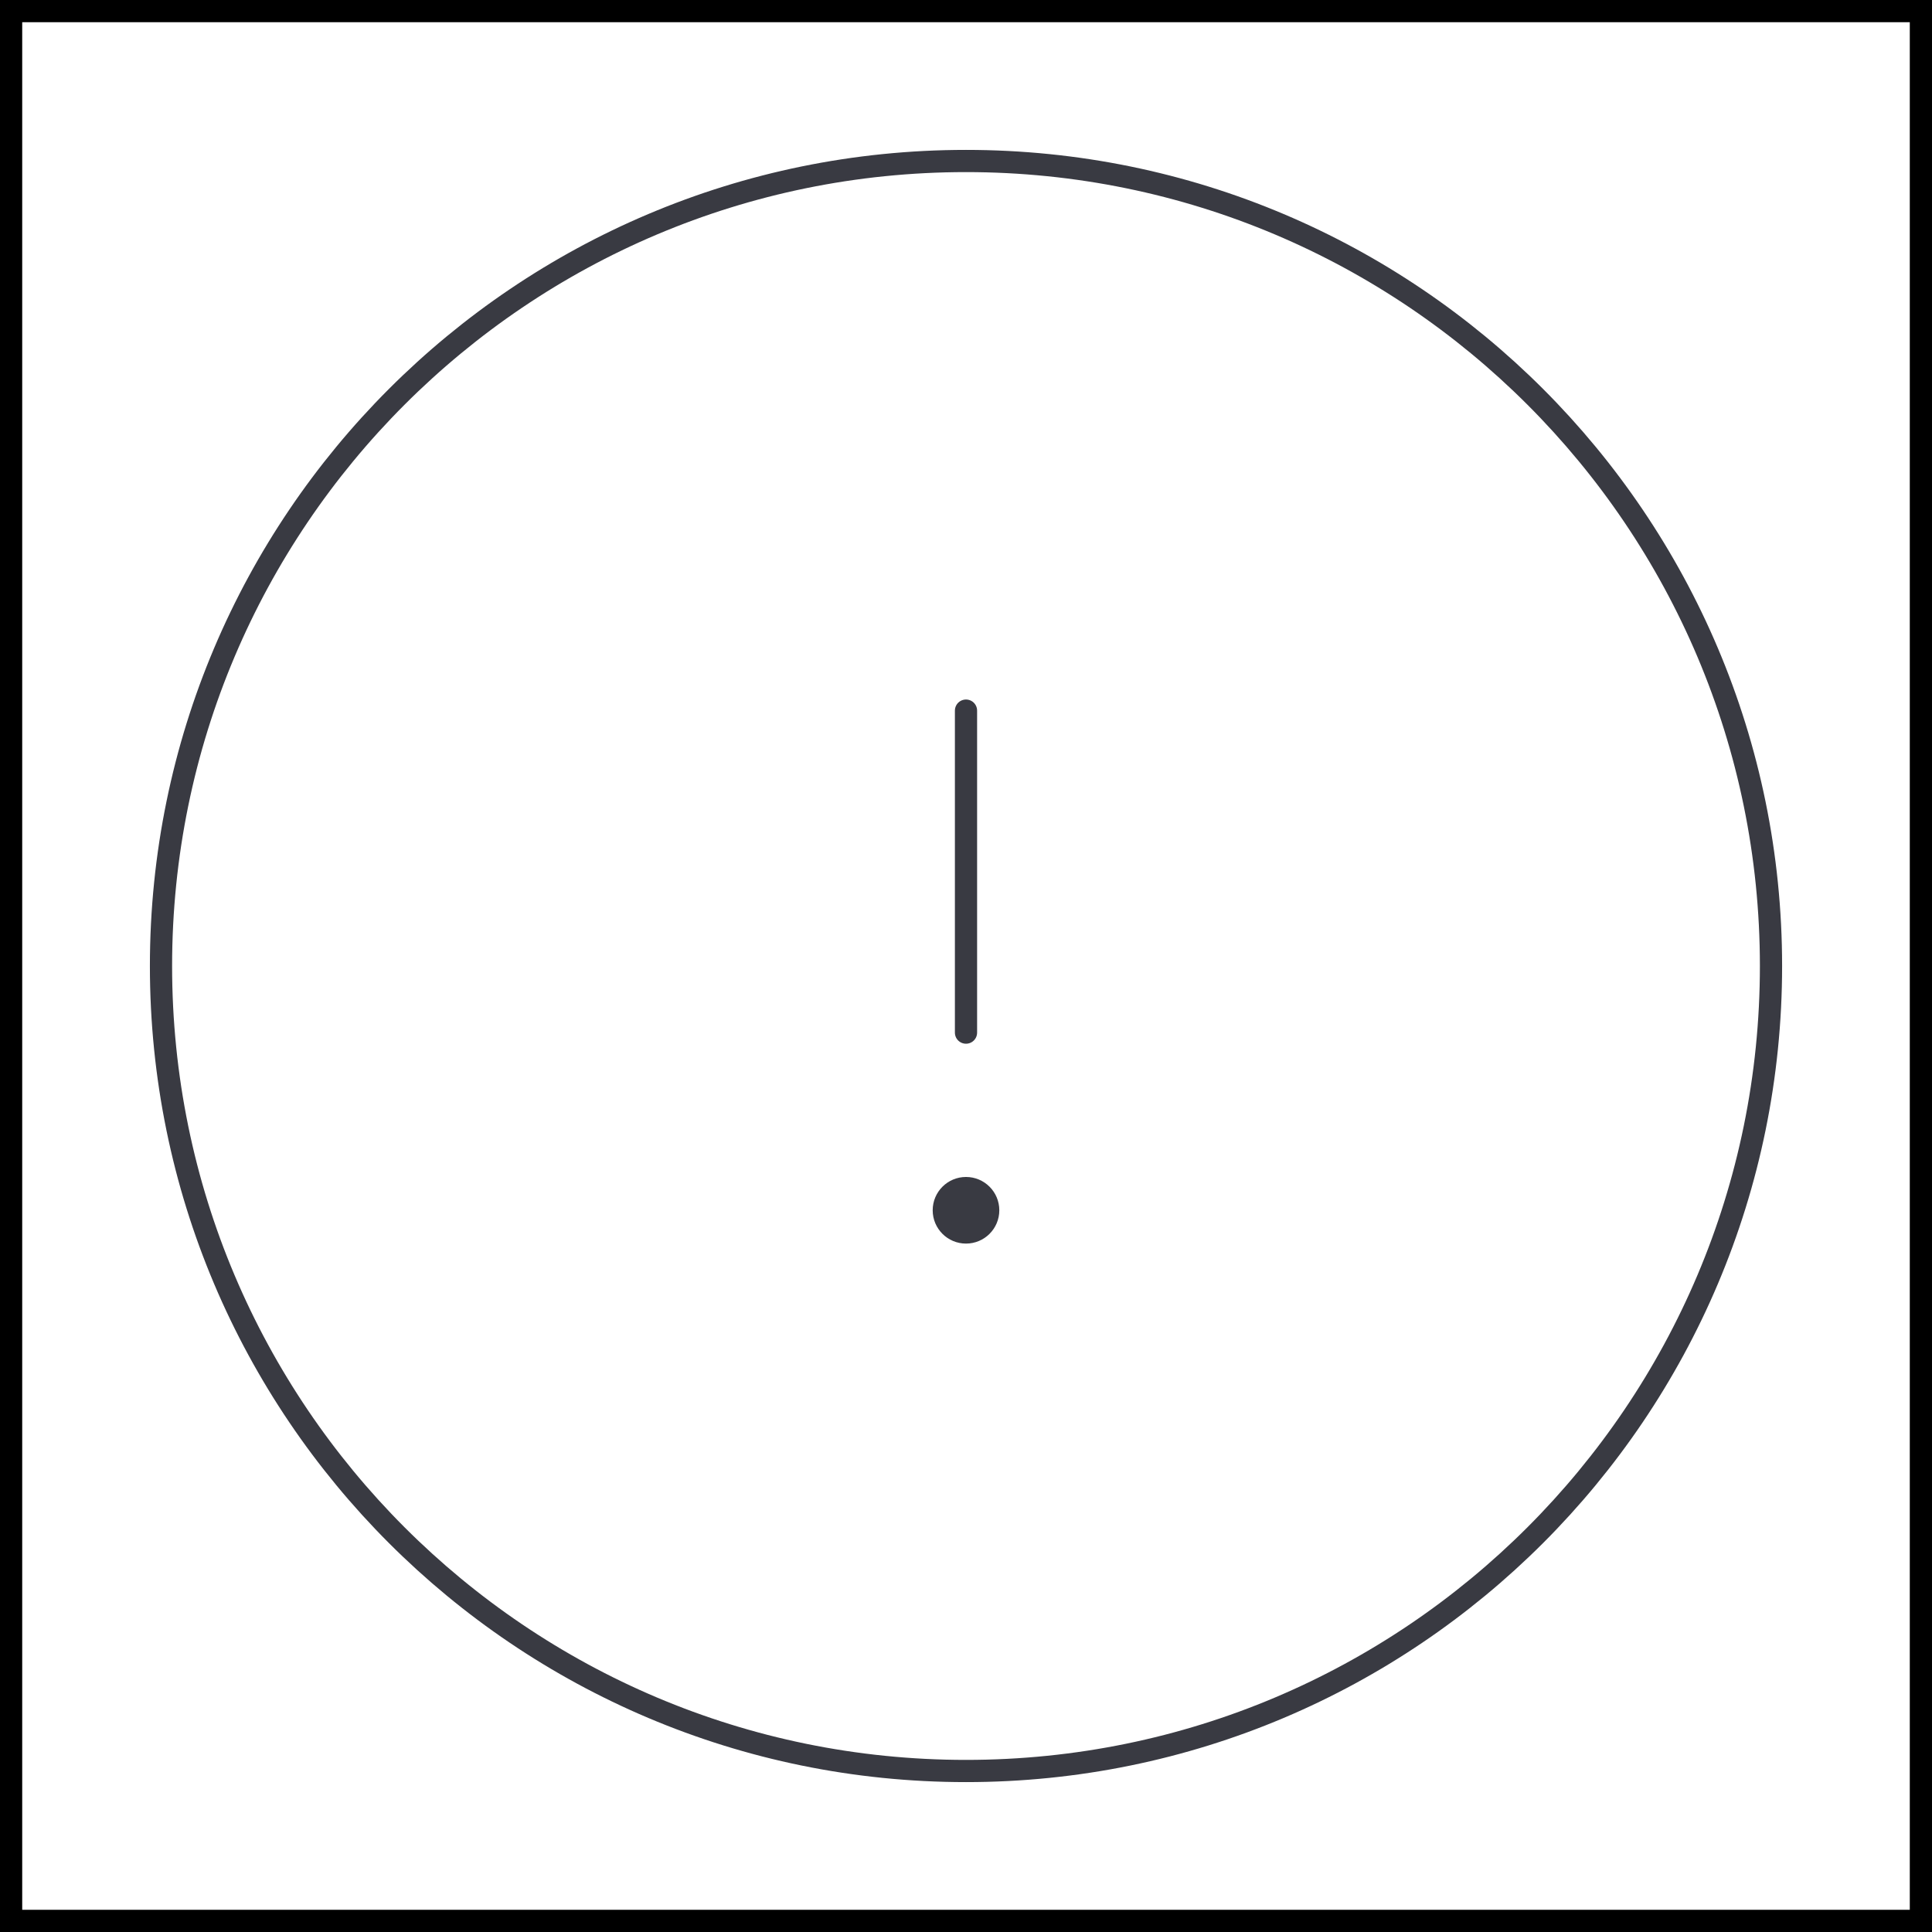
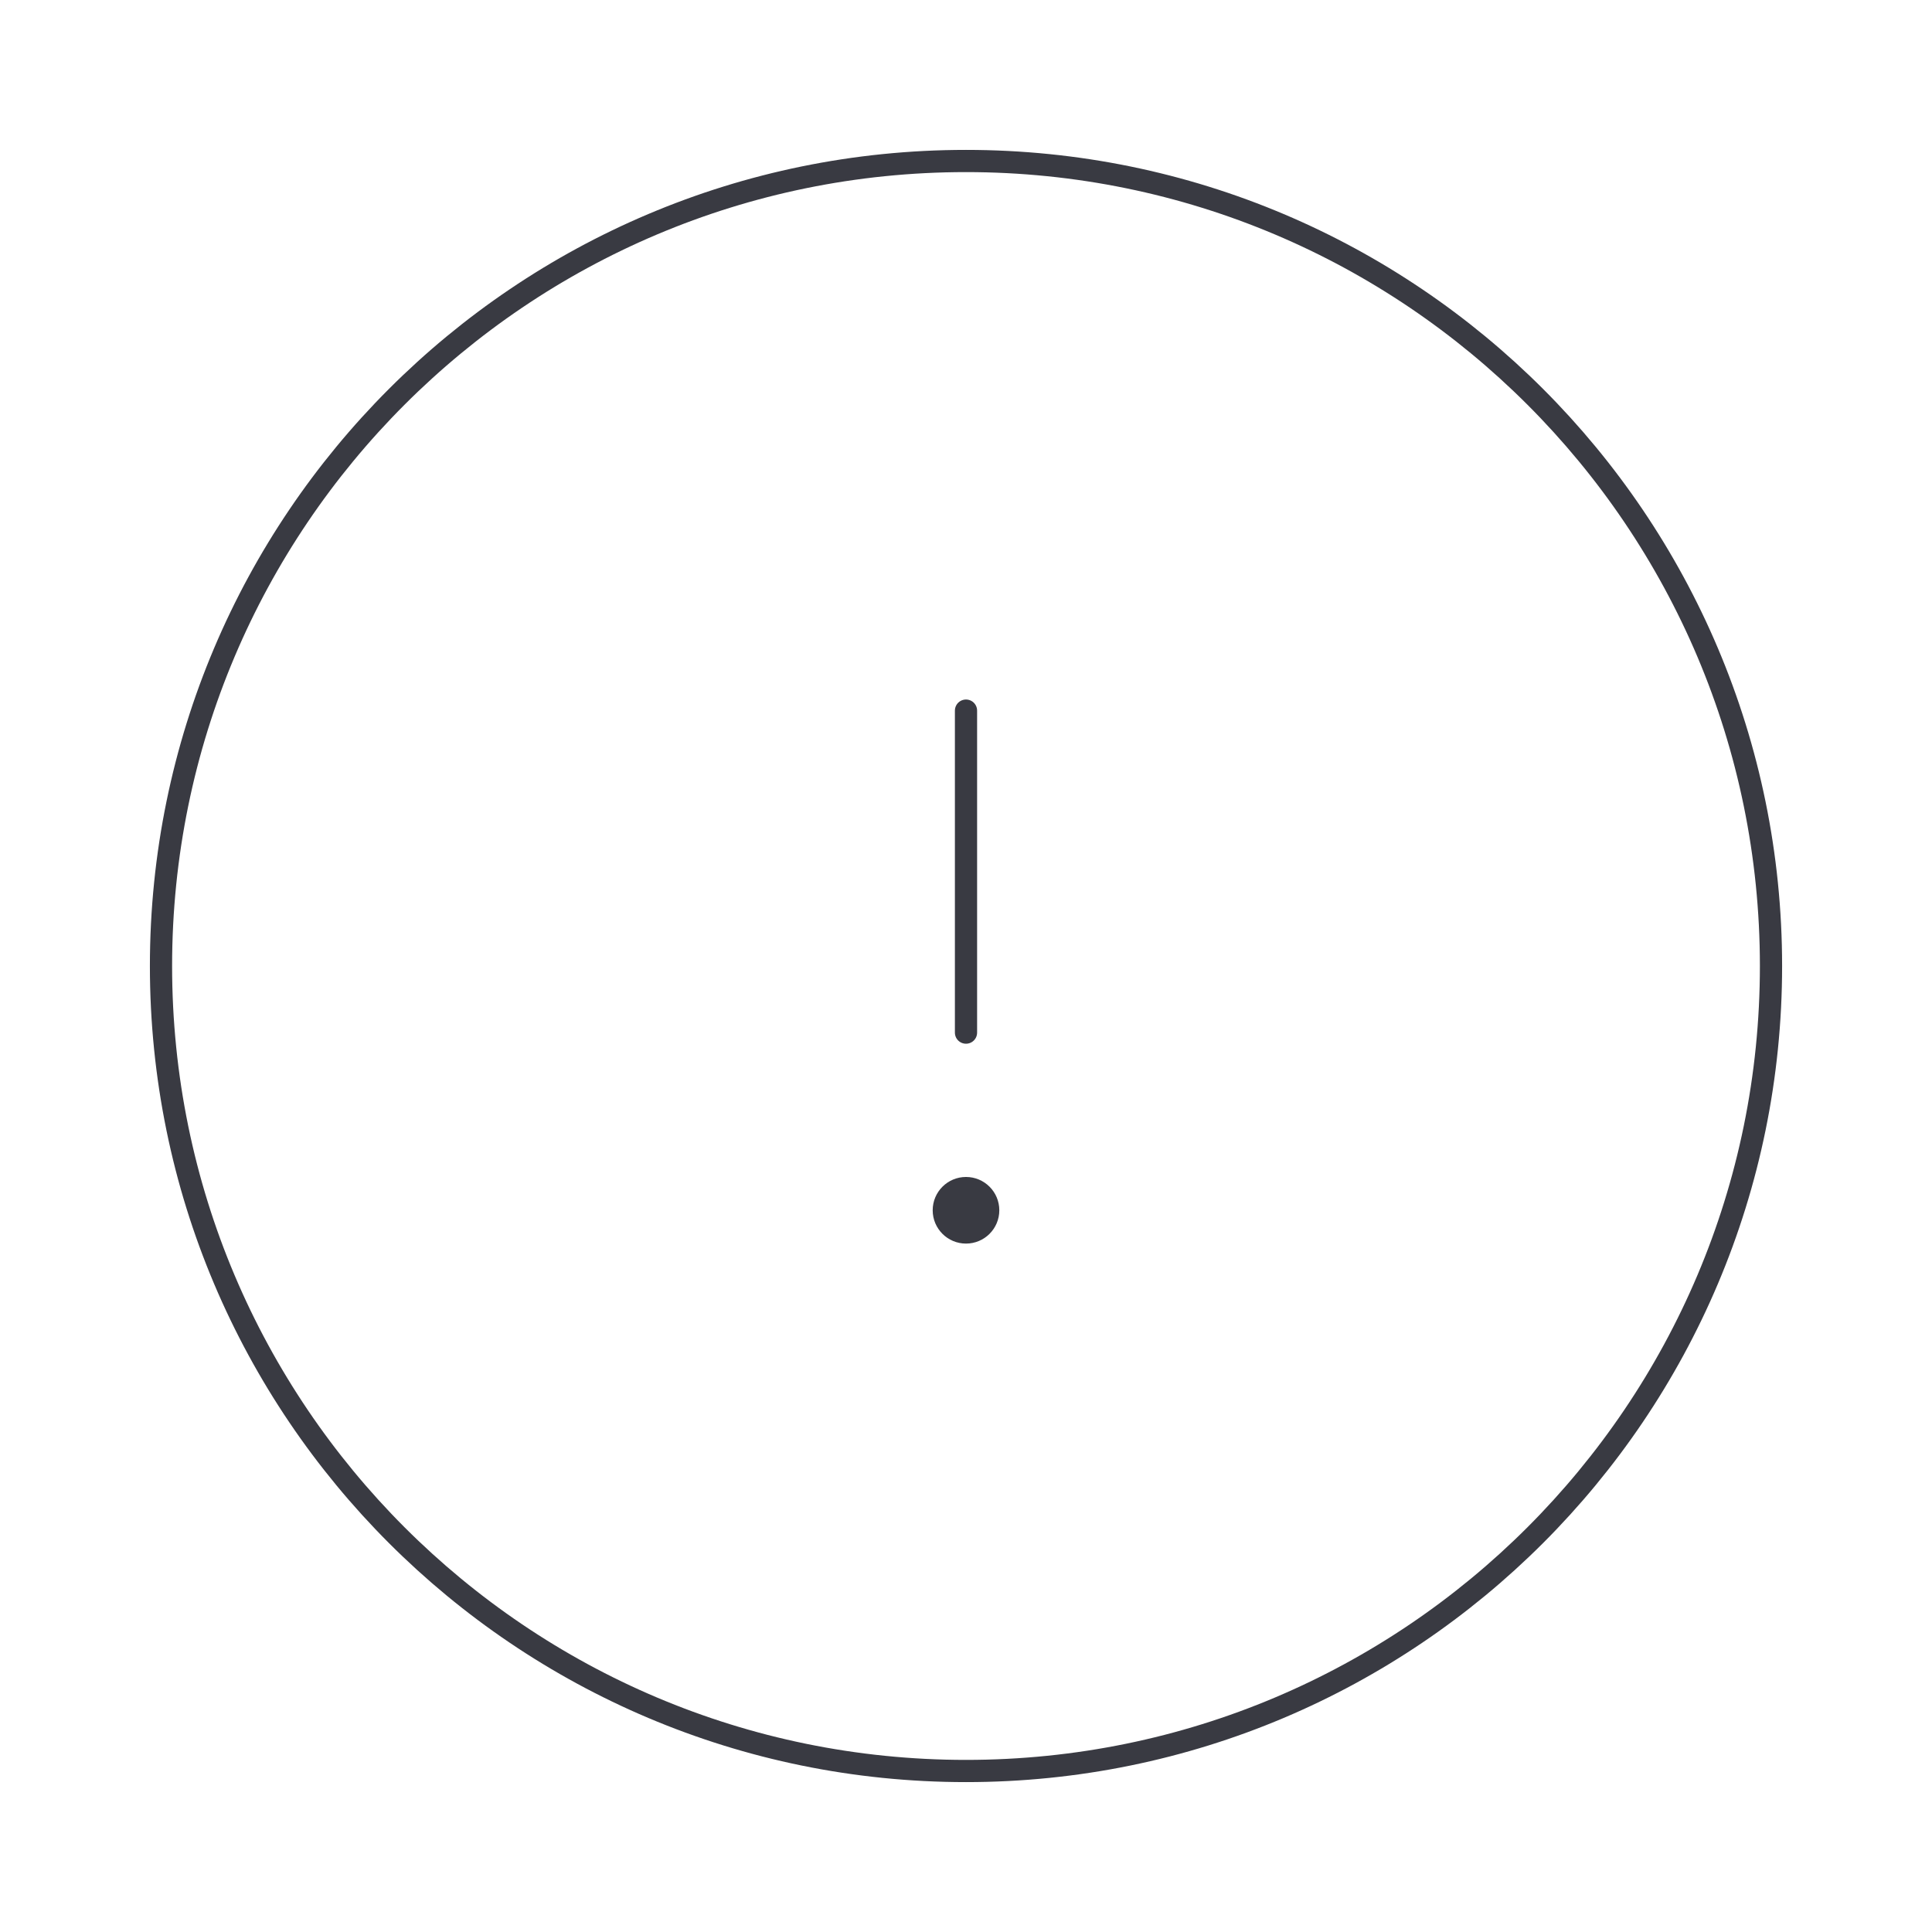
<svg xmlns="http://www.w3.org/2000/svg" width="87" height="87" viewBox="0 0 87 87" fill="none">
  <path d="M43.5 79.75C63.52 79.75 79.75 63.52 79.75 43.5C79.75 23.48 63.52 7.25 43.5 7.25C23.48 7.25 7.25 23.48 7.25 43.5C7.25 63.52 23.48 79.75 43.5 79.75Z" stroke="#393A42" stroke-linecap="round" stroke-linejoin="round" />
  <path d="M43.5 32V46.5" stroke="#393A42" stroke-linecap="round" stroke-linejoin="round" />
  <circle cx="43.5" cy="54.5" r="1.5" fill="#393A42" />
-   <rect x="0.5" y="0.5" width="86" height="86" stroke="black" />
</svg>
